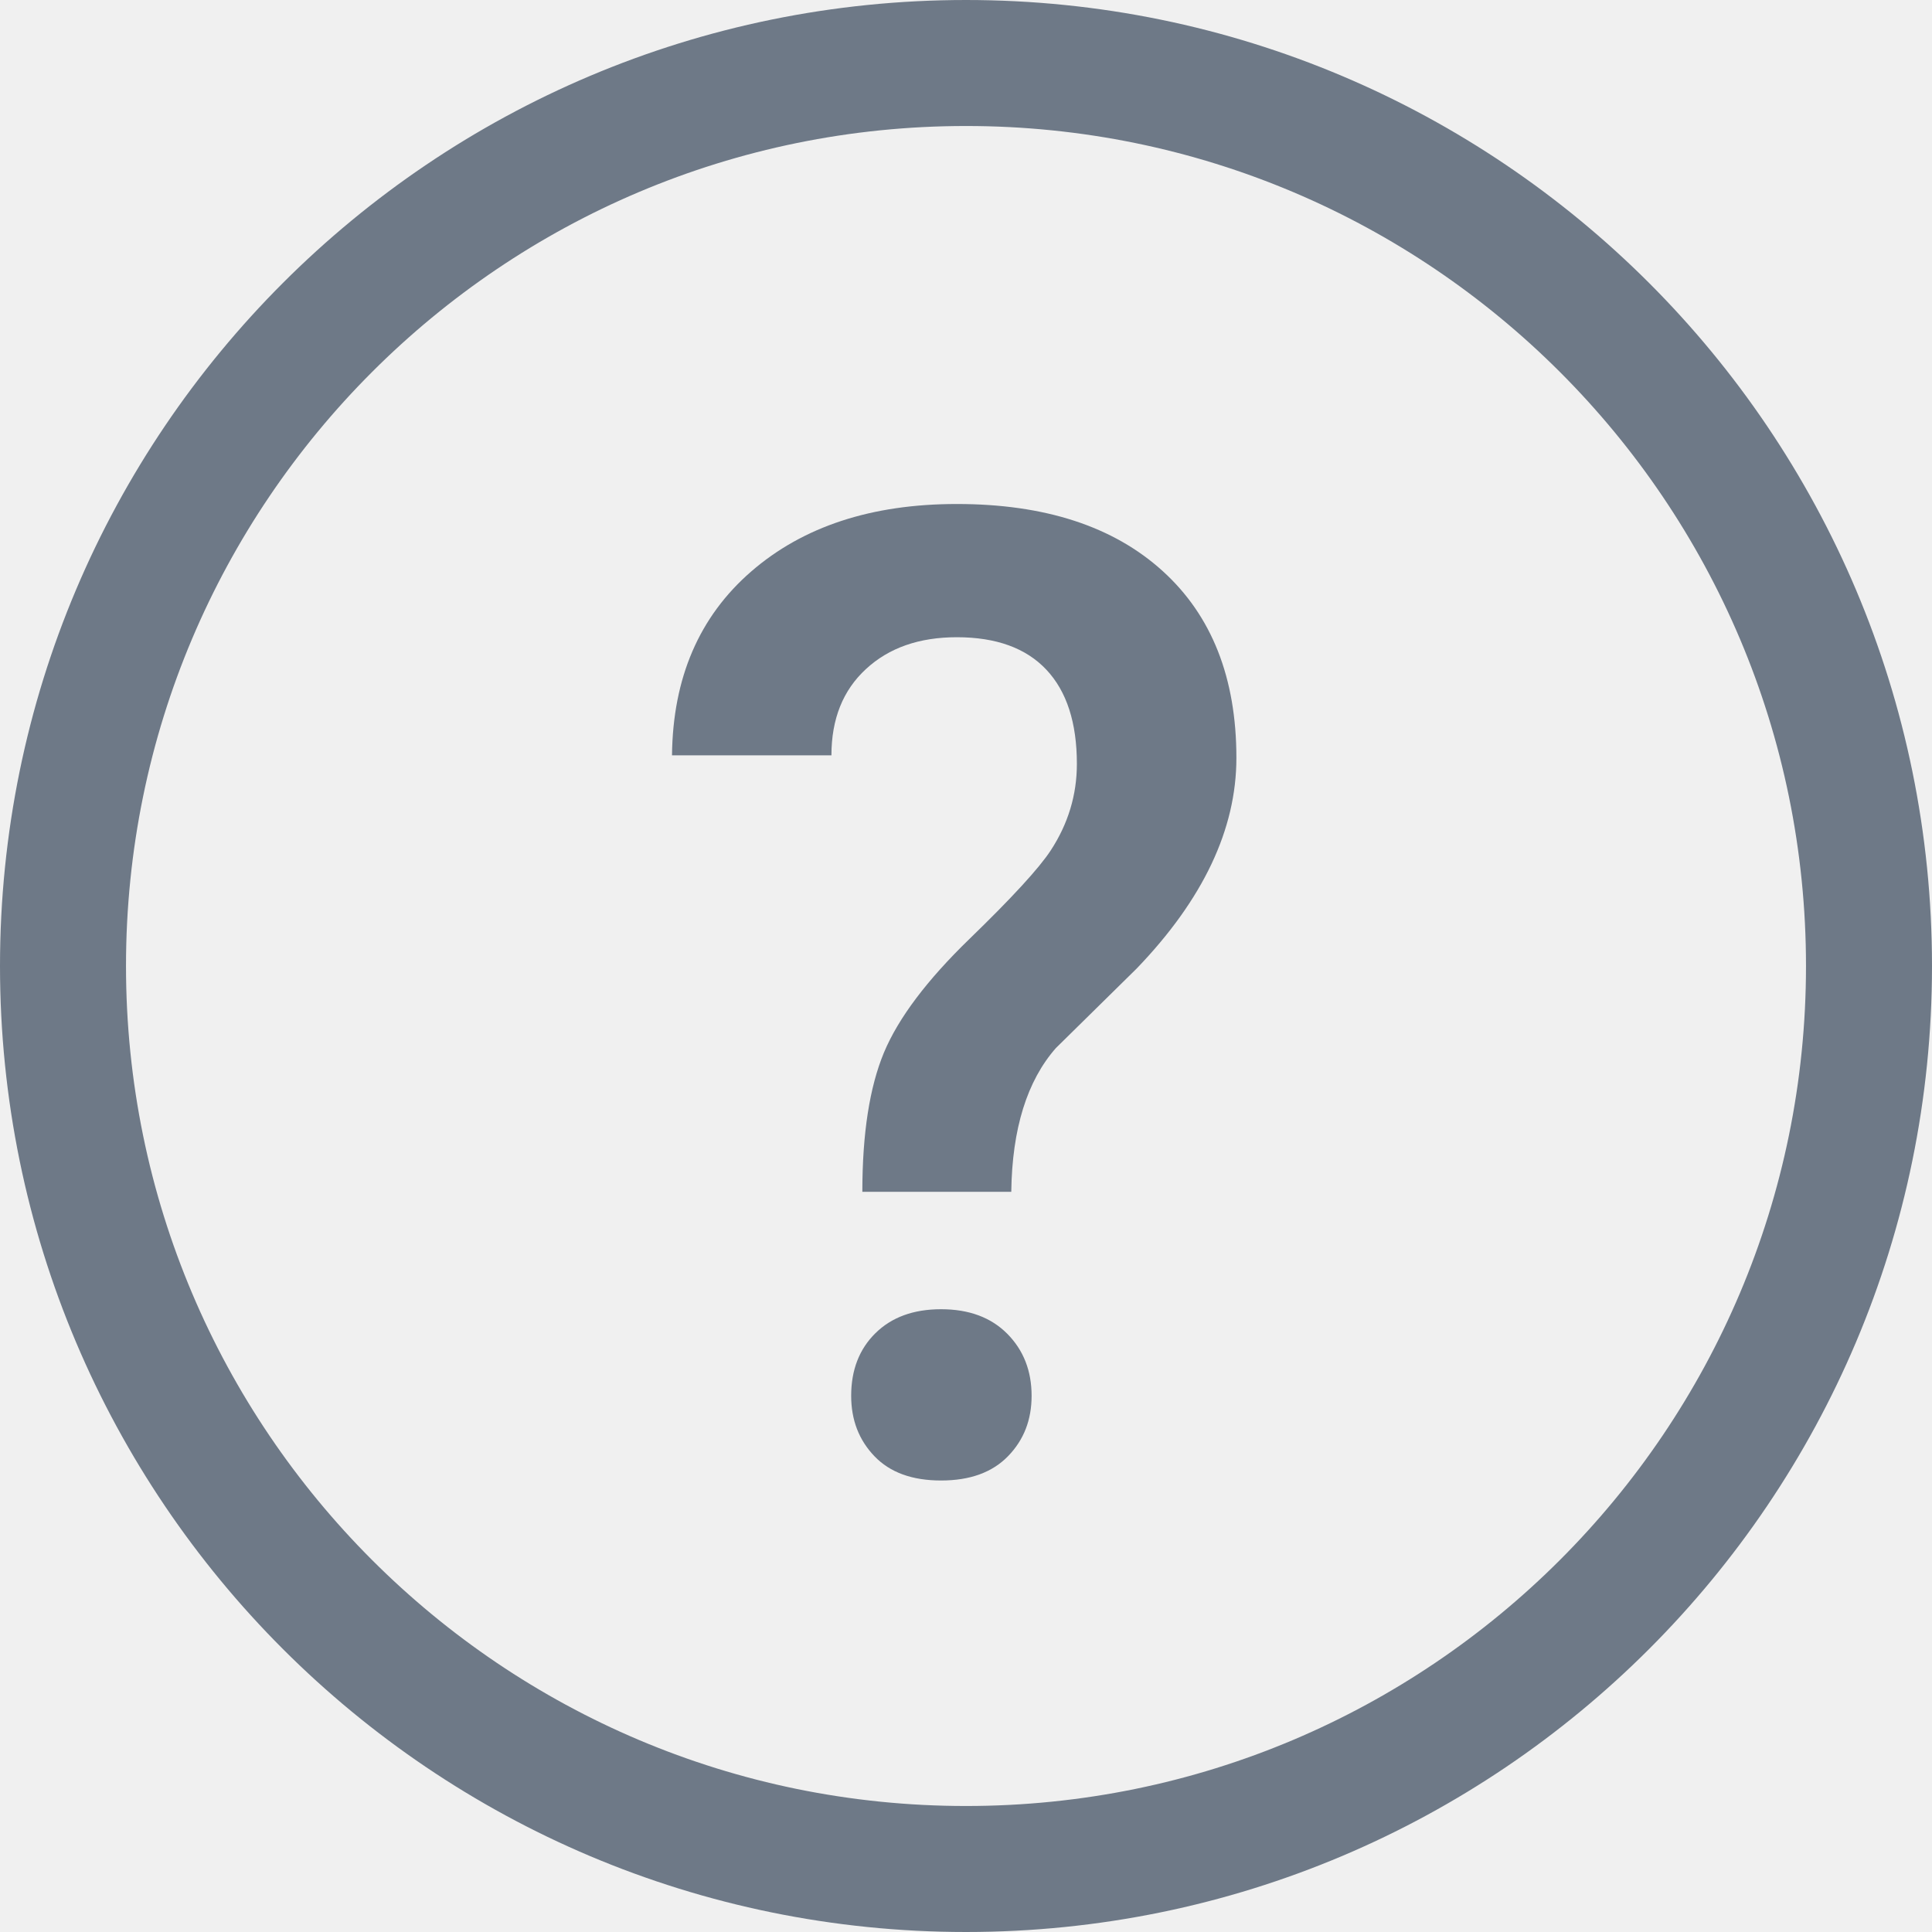
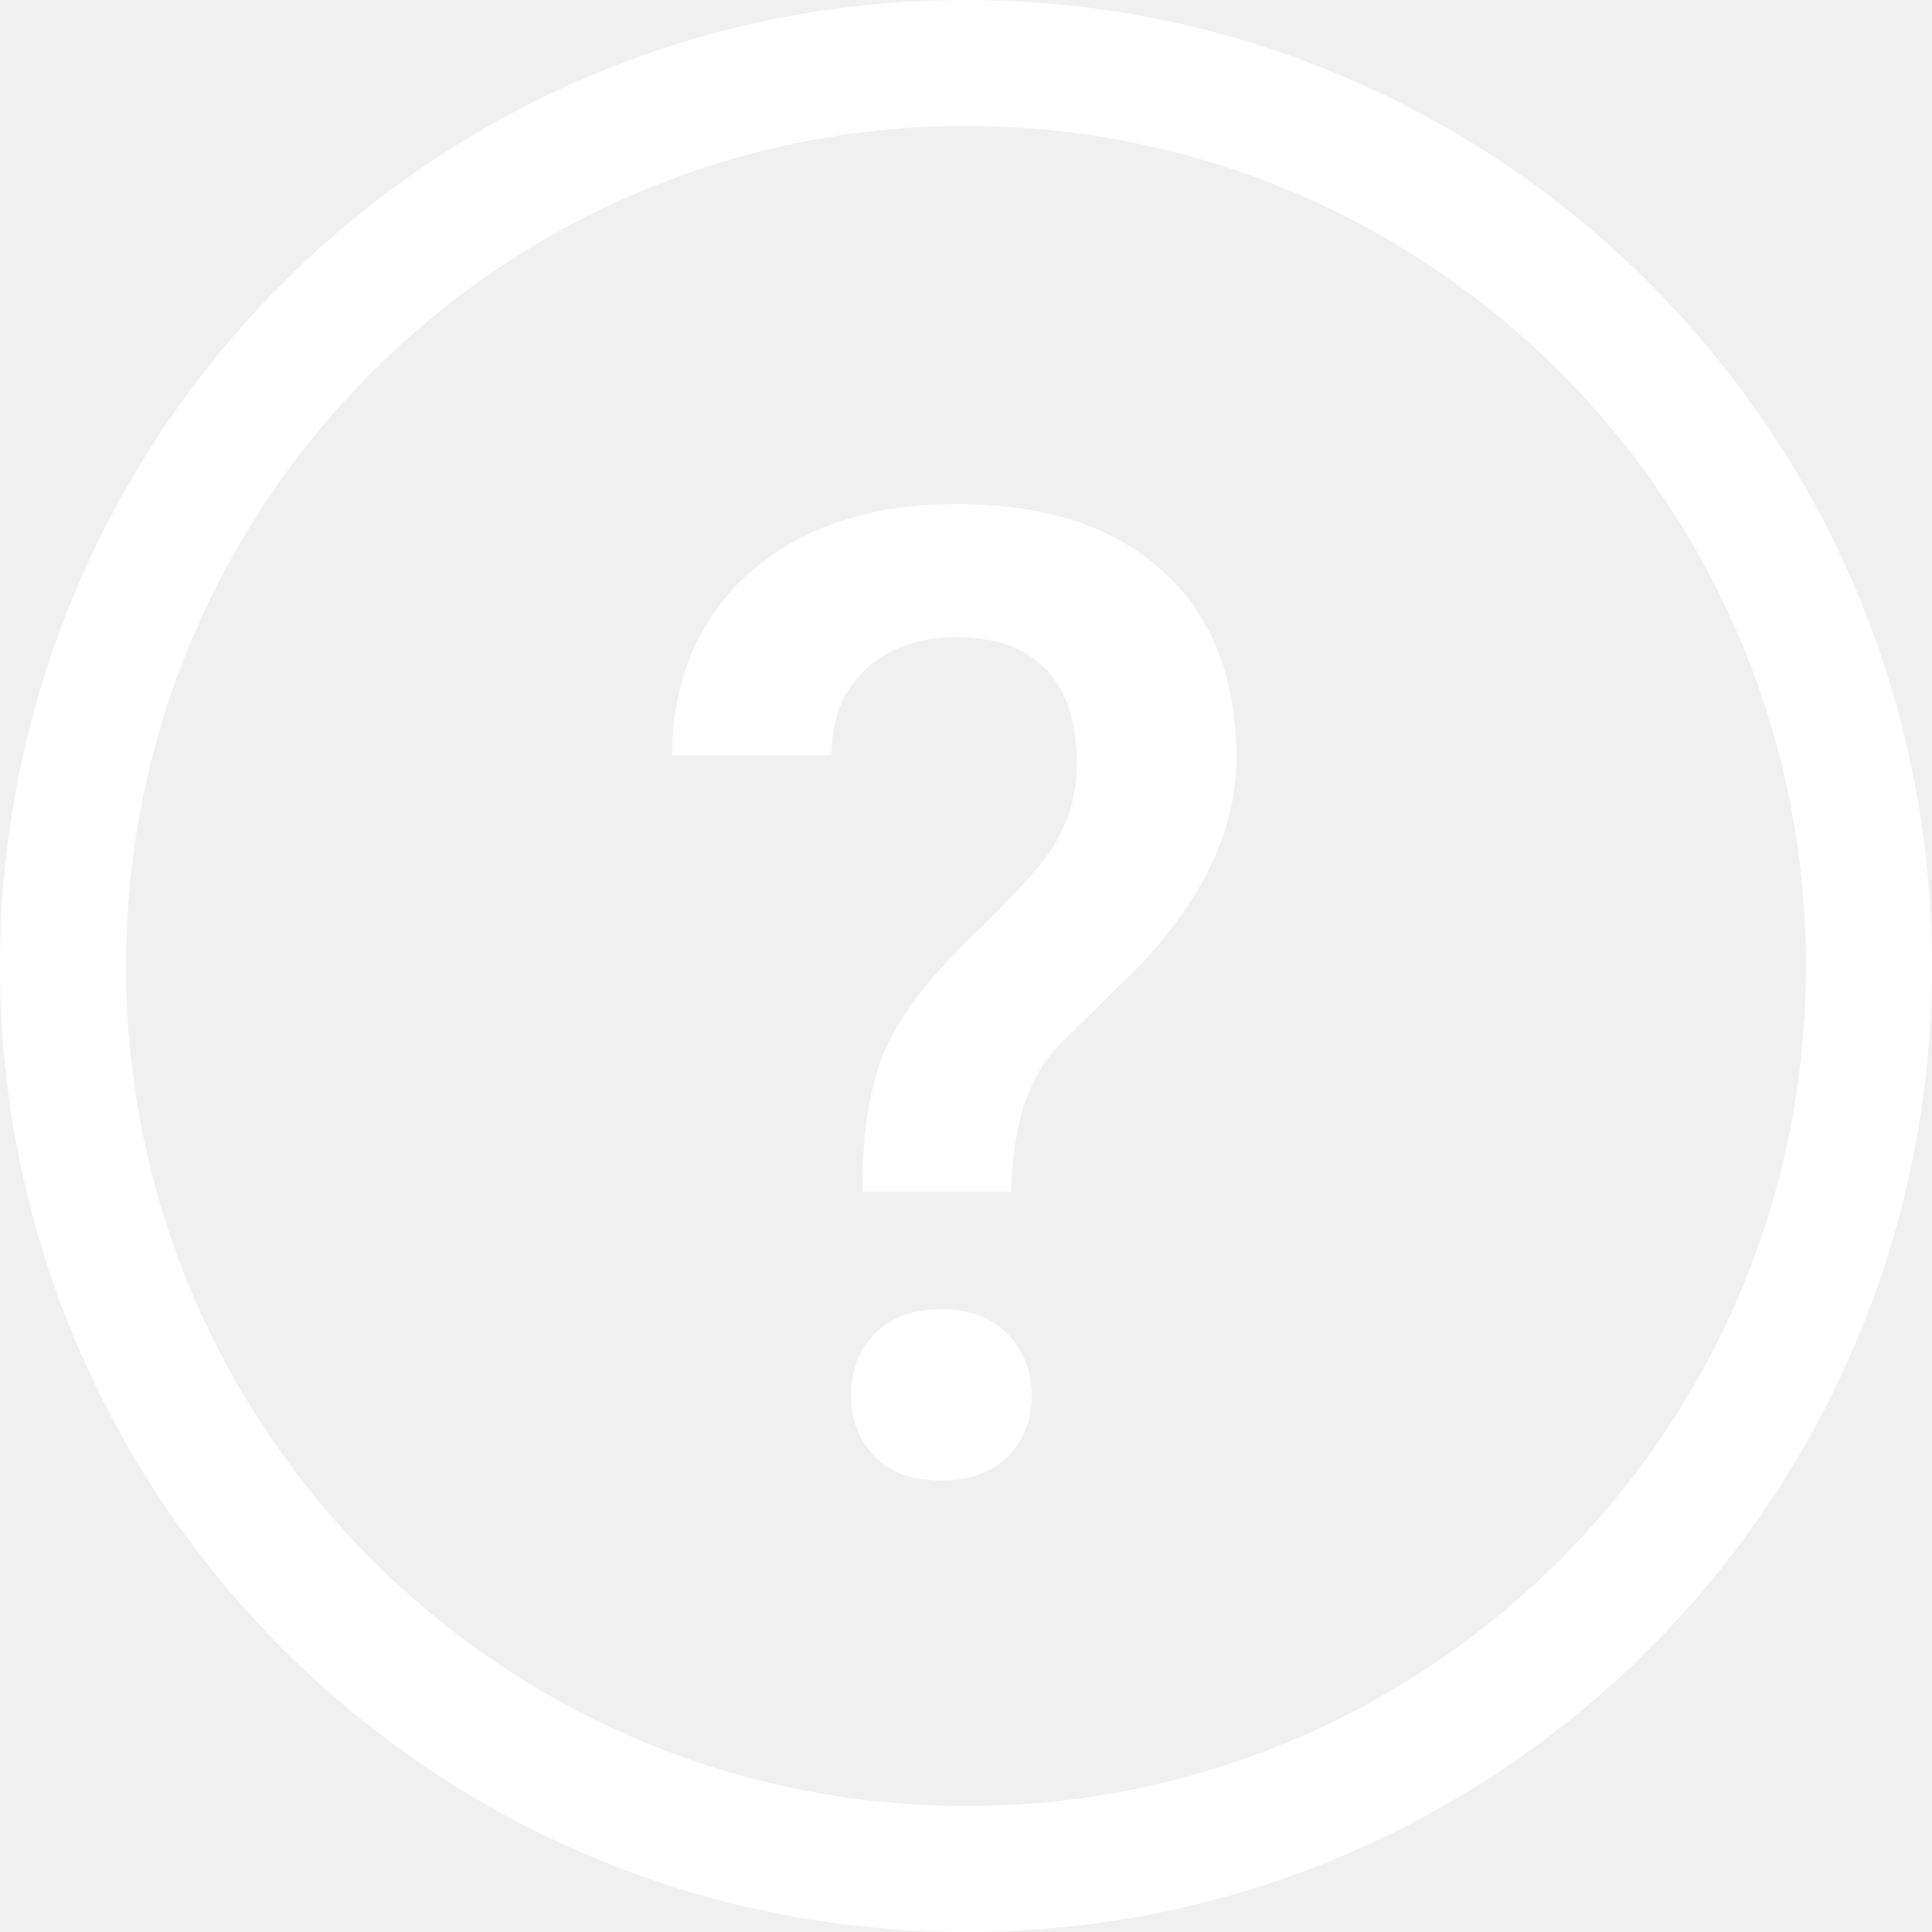
<svg xmlns="http://www.w3.org/2000/svg" width="23px" height="23px" viewBox="0 0 23 23" version="1.1">
  <defs />
  <g id="Symbols" stroke="none" stroke-width="1" fill="none" fill-rule="evenodd">
    <g id="FAQ-Icon">
-       <circle id="Oval-2" stroke="#6E7987" stroke-width="1.5" cx="11.5" cy="11.5" r="10.75" />
-       <path d="M10.266,14.188 C10.266,13.495 10.352,12.943 10.523,12.531 C10.695,12.12 11.035,11.668 11.543,11.176 C12.051,10.684 12.372,10.333 12.508,10.125 C12.716,9.807 12.82,9.464 12.82,9.094 C12.82,8.604 12.699,8.23 12.457,7.973 C12.215,7.715 11.859,7.586 11.391,7.586 C10.943,7.586 10.582,7.712 10.309,7.965 C10.035,8.217 9.898,8.56 9.898,8.992 L8,8.992 C8.01,8.07 8.324,7.341 8.941,6.805 C9.559,6.268 10.375,6 11.391,6 C12.438,6 13.254,6.266 13.84,6.797 C14.426,7.328 14.719,8.07 14.719,9.023 C14.719,9.872 14.323,10.708 13.531,11.531 L12.57,12.477 C12.227,12.867 12.049,13.437 12.039,14.188 L10.266,14.188 Z M10.133,16.617 C10.133,16.31 10.229,16.061 10.422,15.871 C10.615,15.681 10.875,15.586 11.203,15.586 C11.536,15.586 11.799,15.684 11.992,15.879 C12.185,16.074 12.281,16.32 12.281,16.617 C12.281,16.904 12.188,17.143 12,17.336 C11.812,17.529 11.547,17.625 11.203,17.625 C10.859,17.625 10.595,17.529 10.41,17.336 C10.225,17.143 10.133,16.904 10.133,16.617 Z" id="?" fill="#6E7987" />
+       <circle id="Oval-2" stroke="#fff" stroke-width="1.5" cx="11.5" cy="11.5" r="10.75" />
+       <path d="M10.266,14.188 C10.266,13.495 10.352,12.943 10.523,12.531 C10.695,12.12 11.035,11.668 11.543,11.176 C12.051,10.684 12.372,10.333 12.508,10.125 C12.716,9.807 12.82,9.464 12.82,9.094 C12.82,8.604 12.699,8.23 12.457,7.973 C12.215,7.715 11.859,7.586 11.391,7.586 C10.943,7.586 10.582,7.712 10.309,7.965 C10.035,8.217 9.898,8.56 9.898,8.992 L8,8.992 C8.01,8.07 8.324,7.341 8.941,6.805 C9.559,6.268 10.375,6 11.391,6 C12.438,6 13.254,6.266 13.84,6.797 C14.426,7.328 14.719,8.07 14.719,9.023 C14.719,9.872 14.323,10.708 13.531,11.531 L12.57,12.477 C12.227,12.867 12.049,13.437 12.039,14.188 L10.266,14.188 Z M10.133,16.617 C10.133,16.31 10.229,16.061 10.422,15.871 C10.615,15.681 10.875,15.586 11.203,15.586 C11.536,15.586 11.799,15.684 11.992,15.879 C12.185,16.074 12.281,16.32 12.281,16.617 C12.281,16.904 12.188,17.143 12,17.336 C11.812,17.529 11.547,17.625 11.203,17.625 C10.859,17.625 10.595,17.529 10.41,17.336 C10.225,17.143 10.133,16.904 10.133,16.617 Z" id="?" fill="#fff" />
    </g>
  </g>
</svg>
